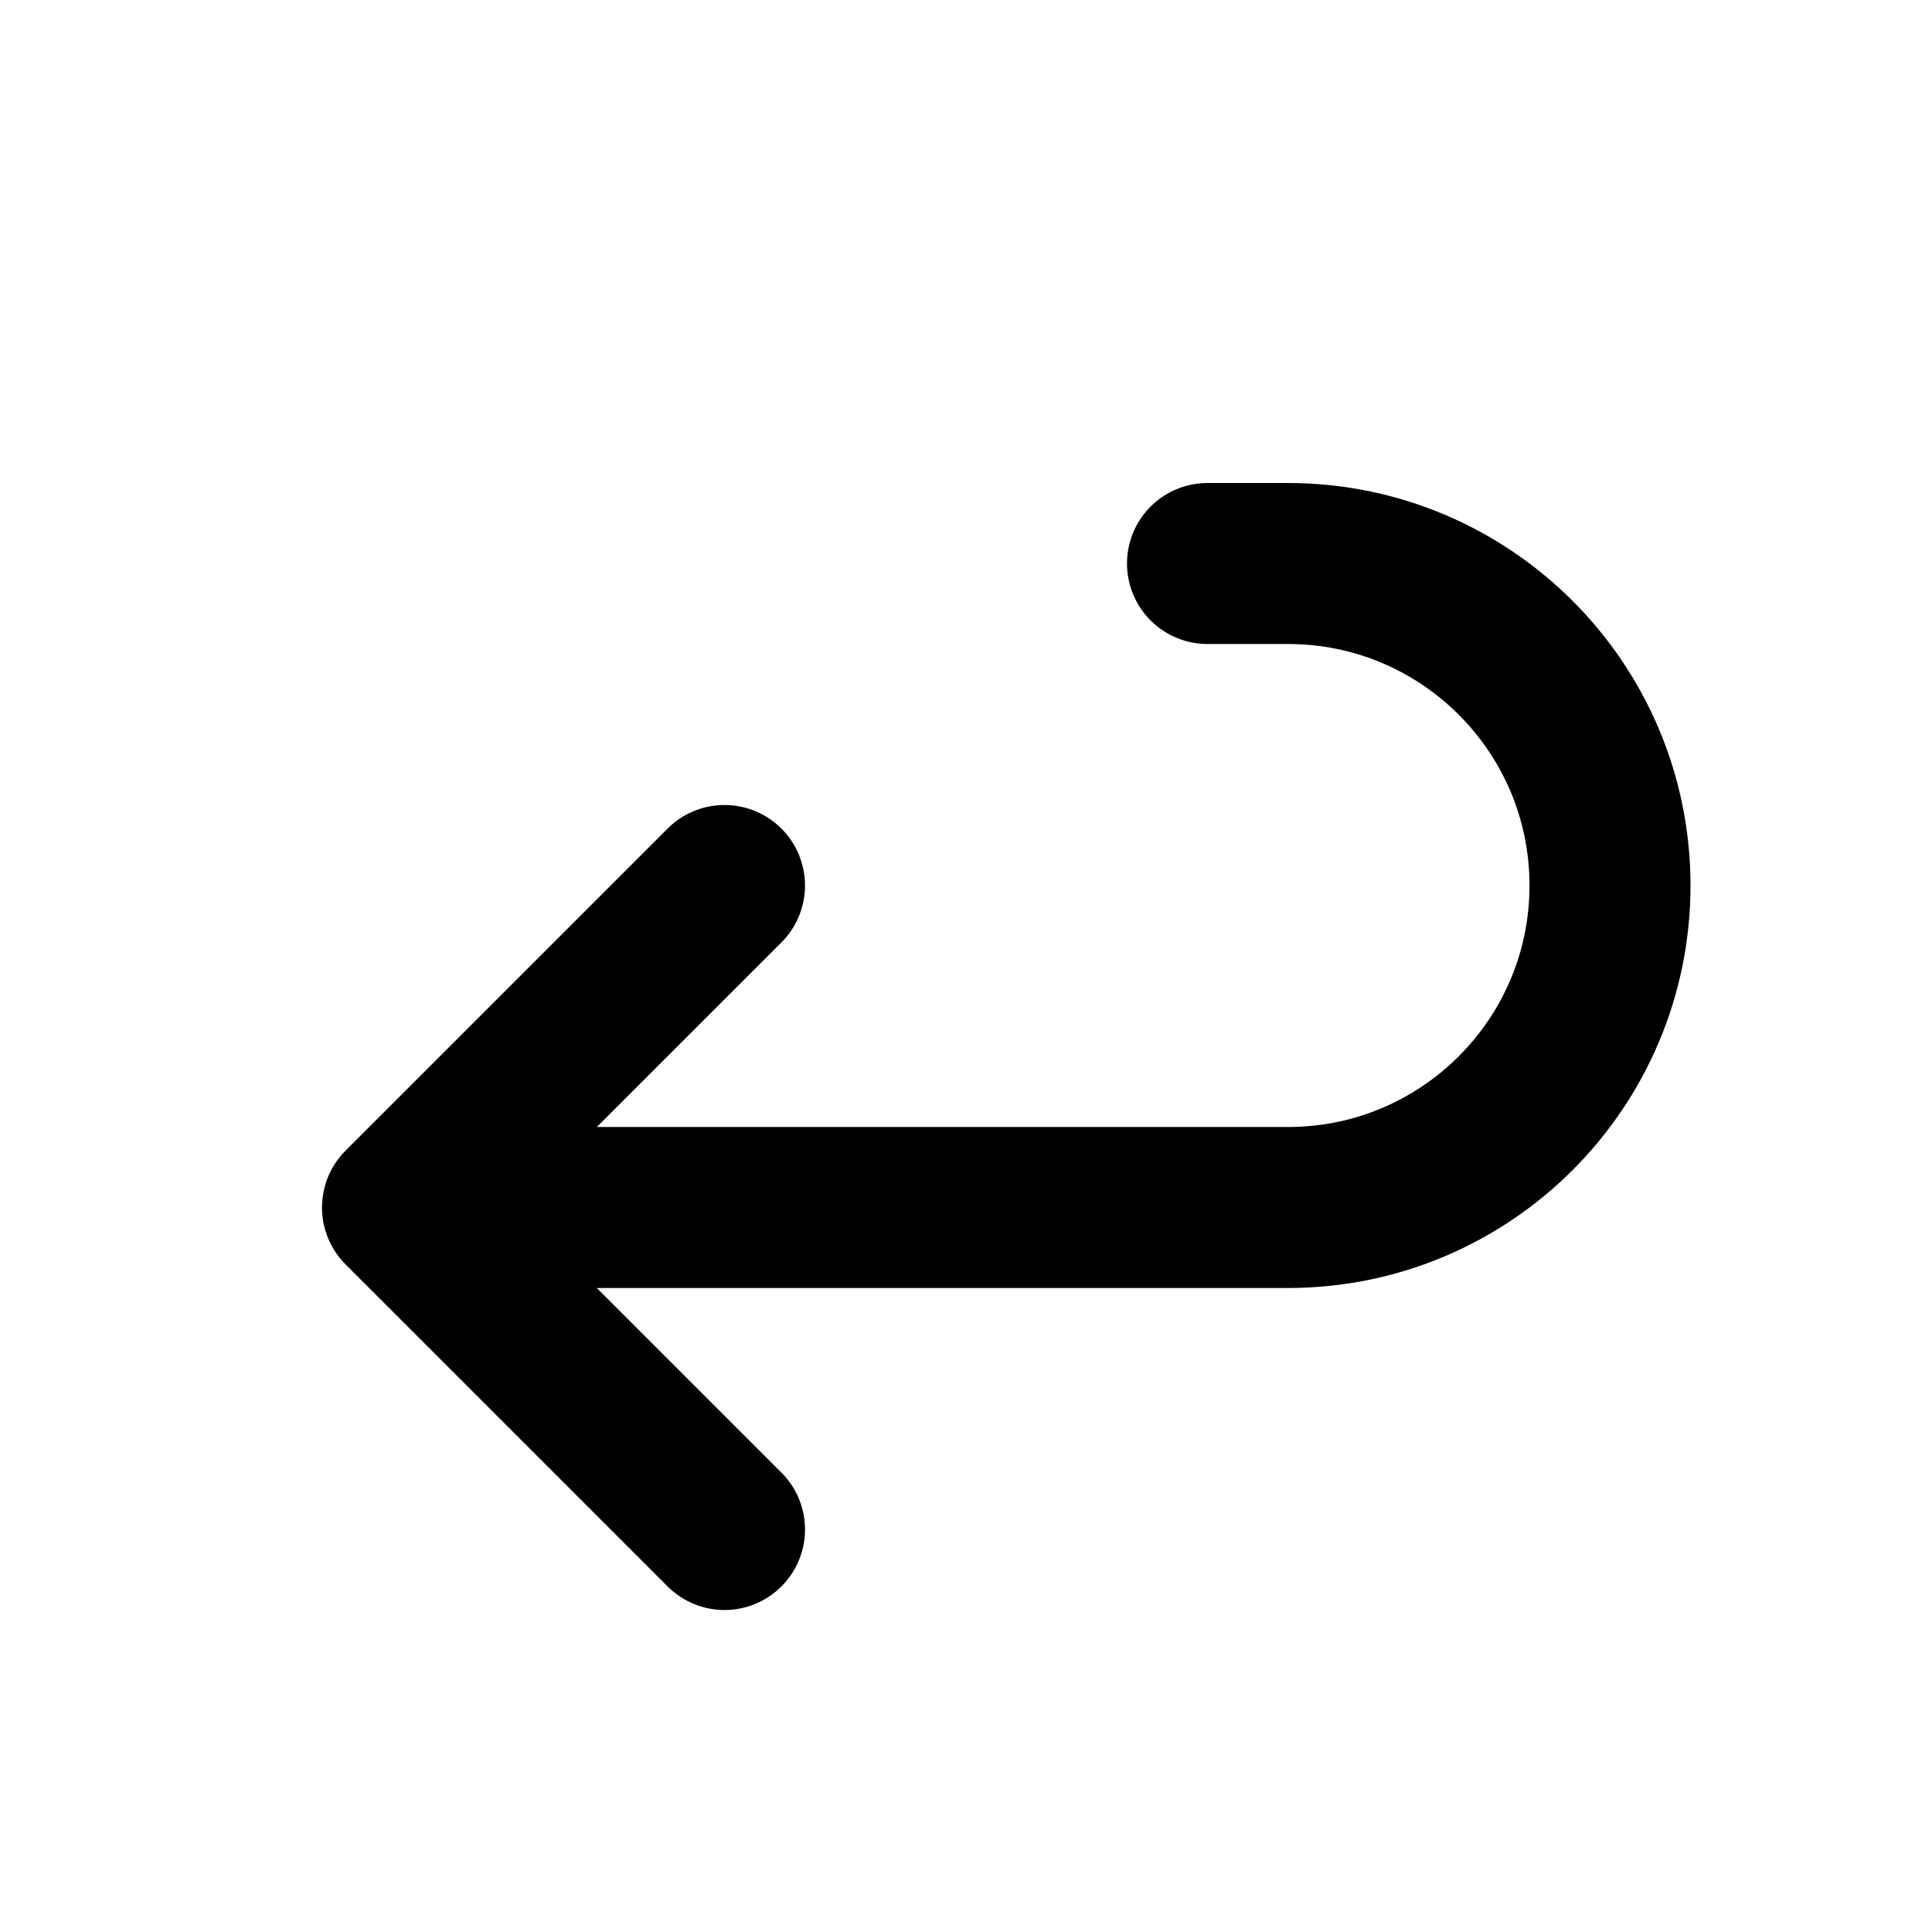
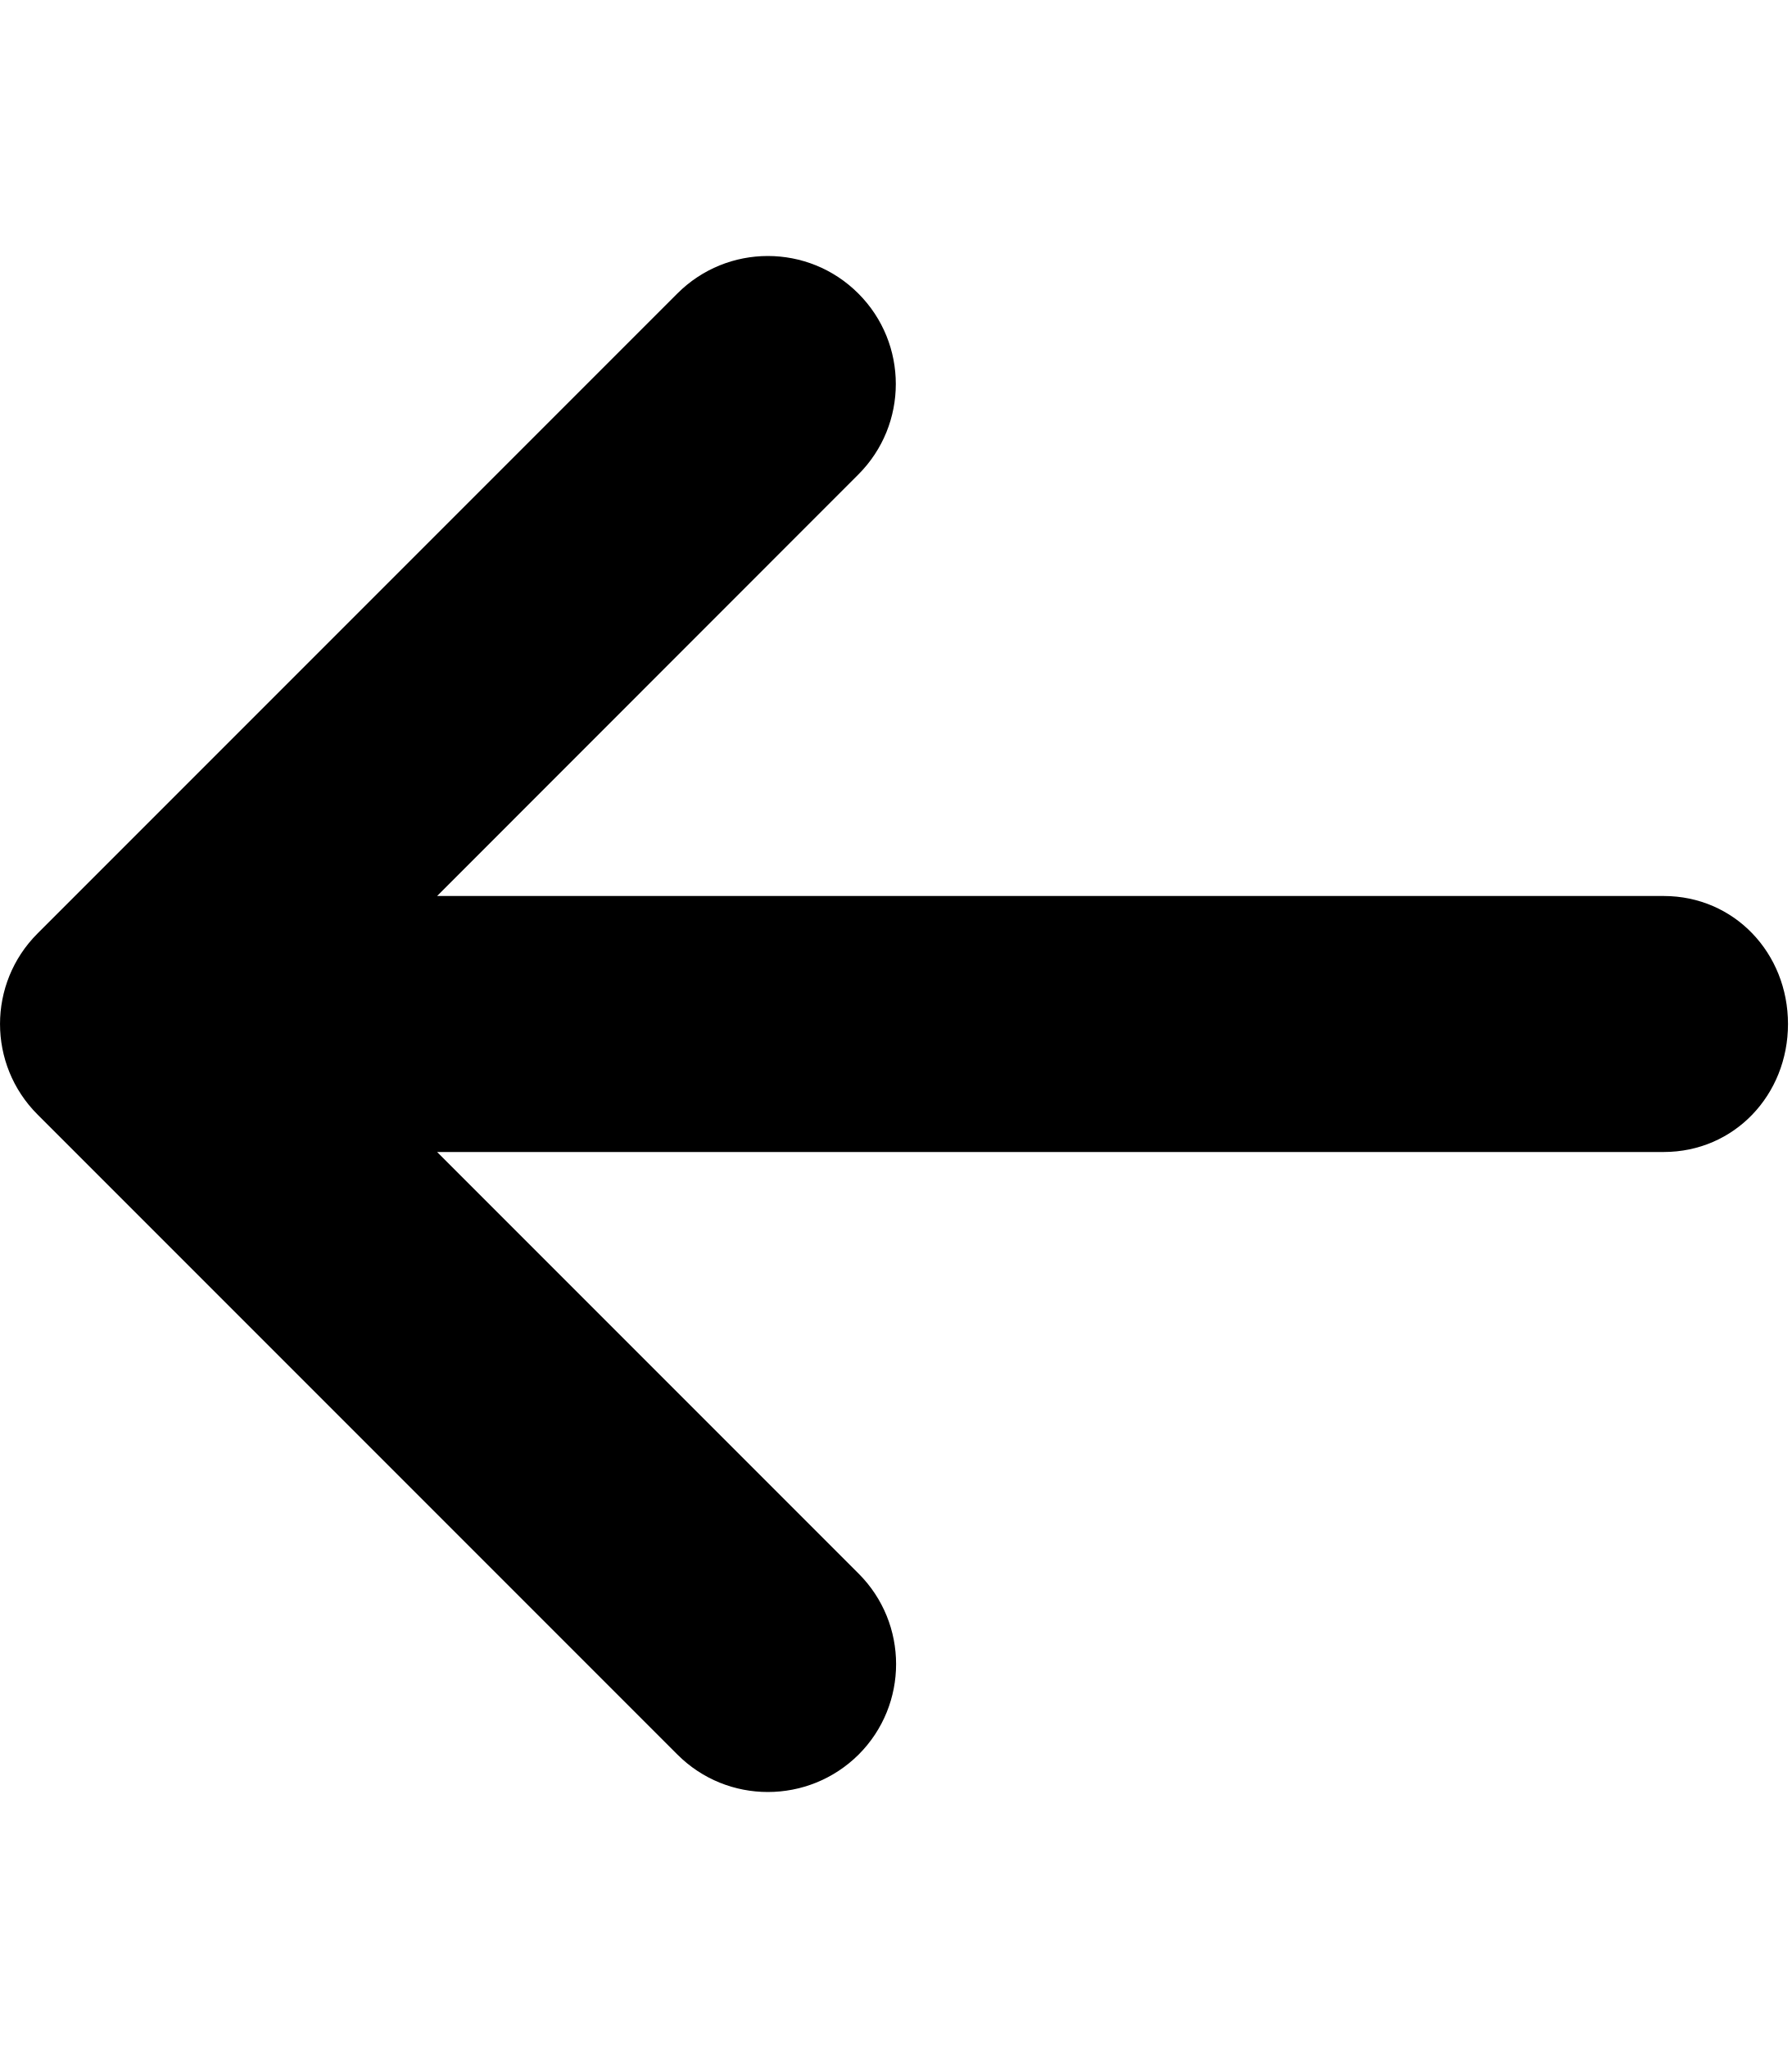
- <svg xmlns="http://www.w3.org/2000/svg" class="icon icon-tabler icon-tabler-arrow-back" width="24" height="24" viewBox="0 0 24 24" stroke-width="2" stroke="currentColor" fill="none" stroke-linecap="round" stroke-linejoin="round">
-   <path stroke="none" d="M0 0h24v24H0z" />
-   <path d="M9 11l-4 4l4 4m-4 -4h11a4 4 0 0 0 0 -8h-1" />
+ <svg xmlns="http://www.w3.org/2000/svg" viewBox="0 0 448 512">
+   <path d="M447.1 256C447.1 273.7 433.7 288 416 288H109.3l105.4 105.4c12.5 12.5 12.5 32.75 0 45.25C208.4 444.9 200.2 448 192 448s-16.38-3.125-22.62-9.375l-160-160c-12.5-12.5-12.5-32.75 0-45.25l160-160c12.5-12.5 32.75-12.5 45.25 0s12.5 32.75 0 45.25L109.3 224H416C433.7 224 447.1 238.3 447.1 256z" />
</svg>
